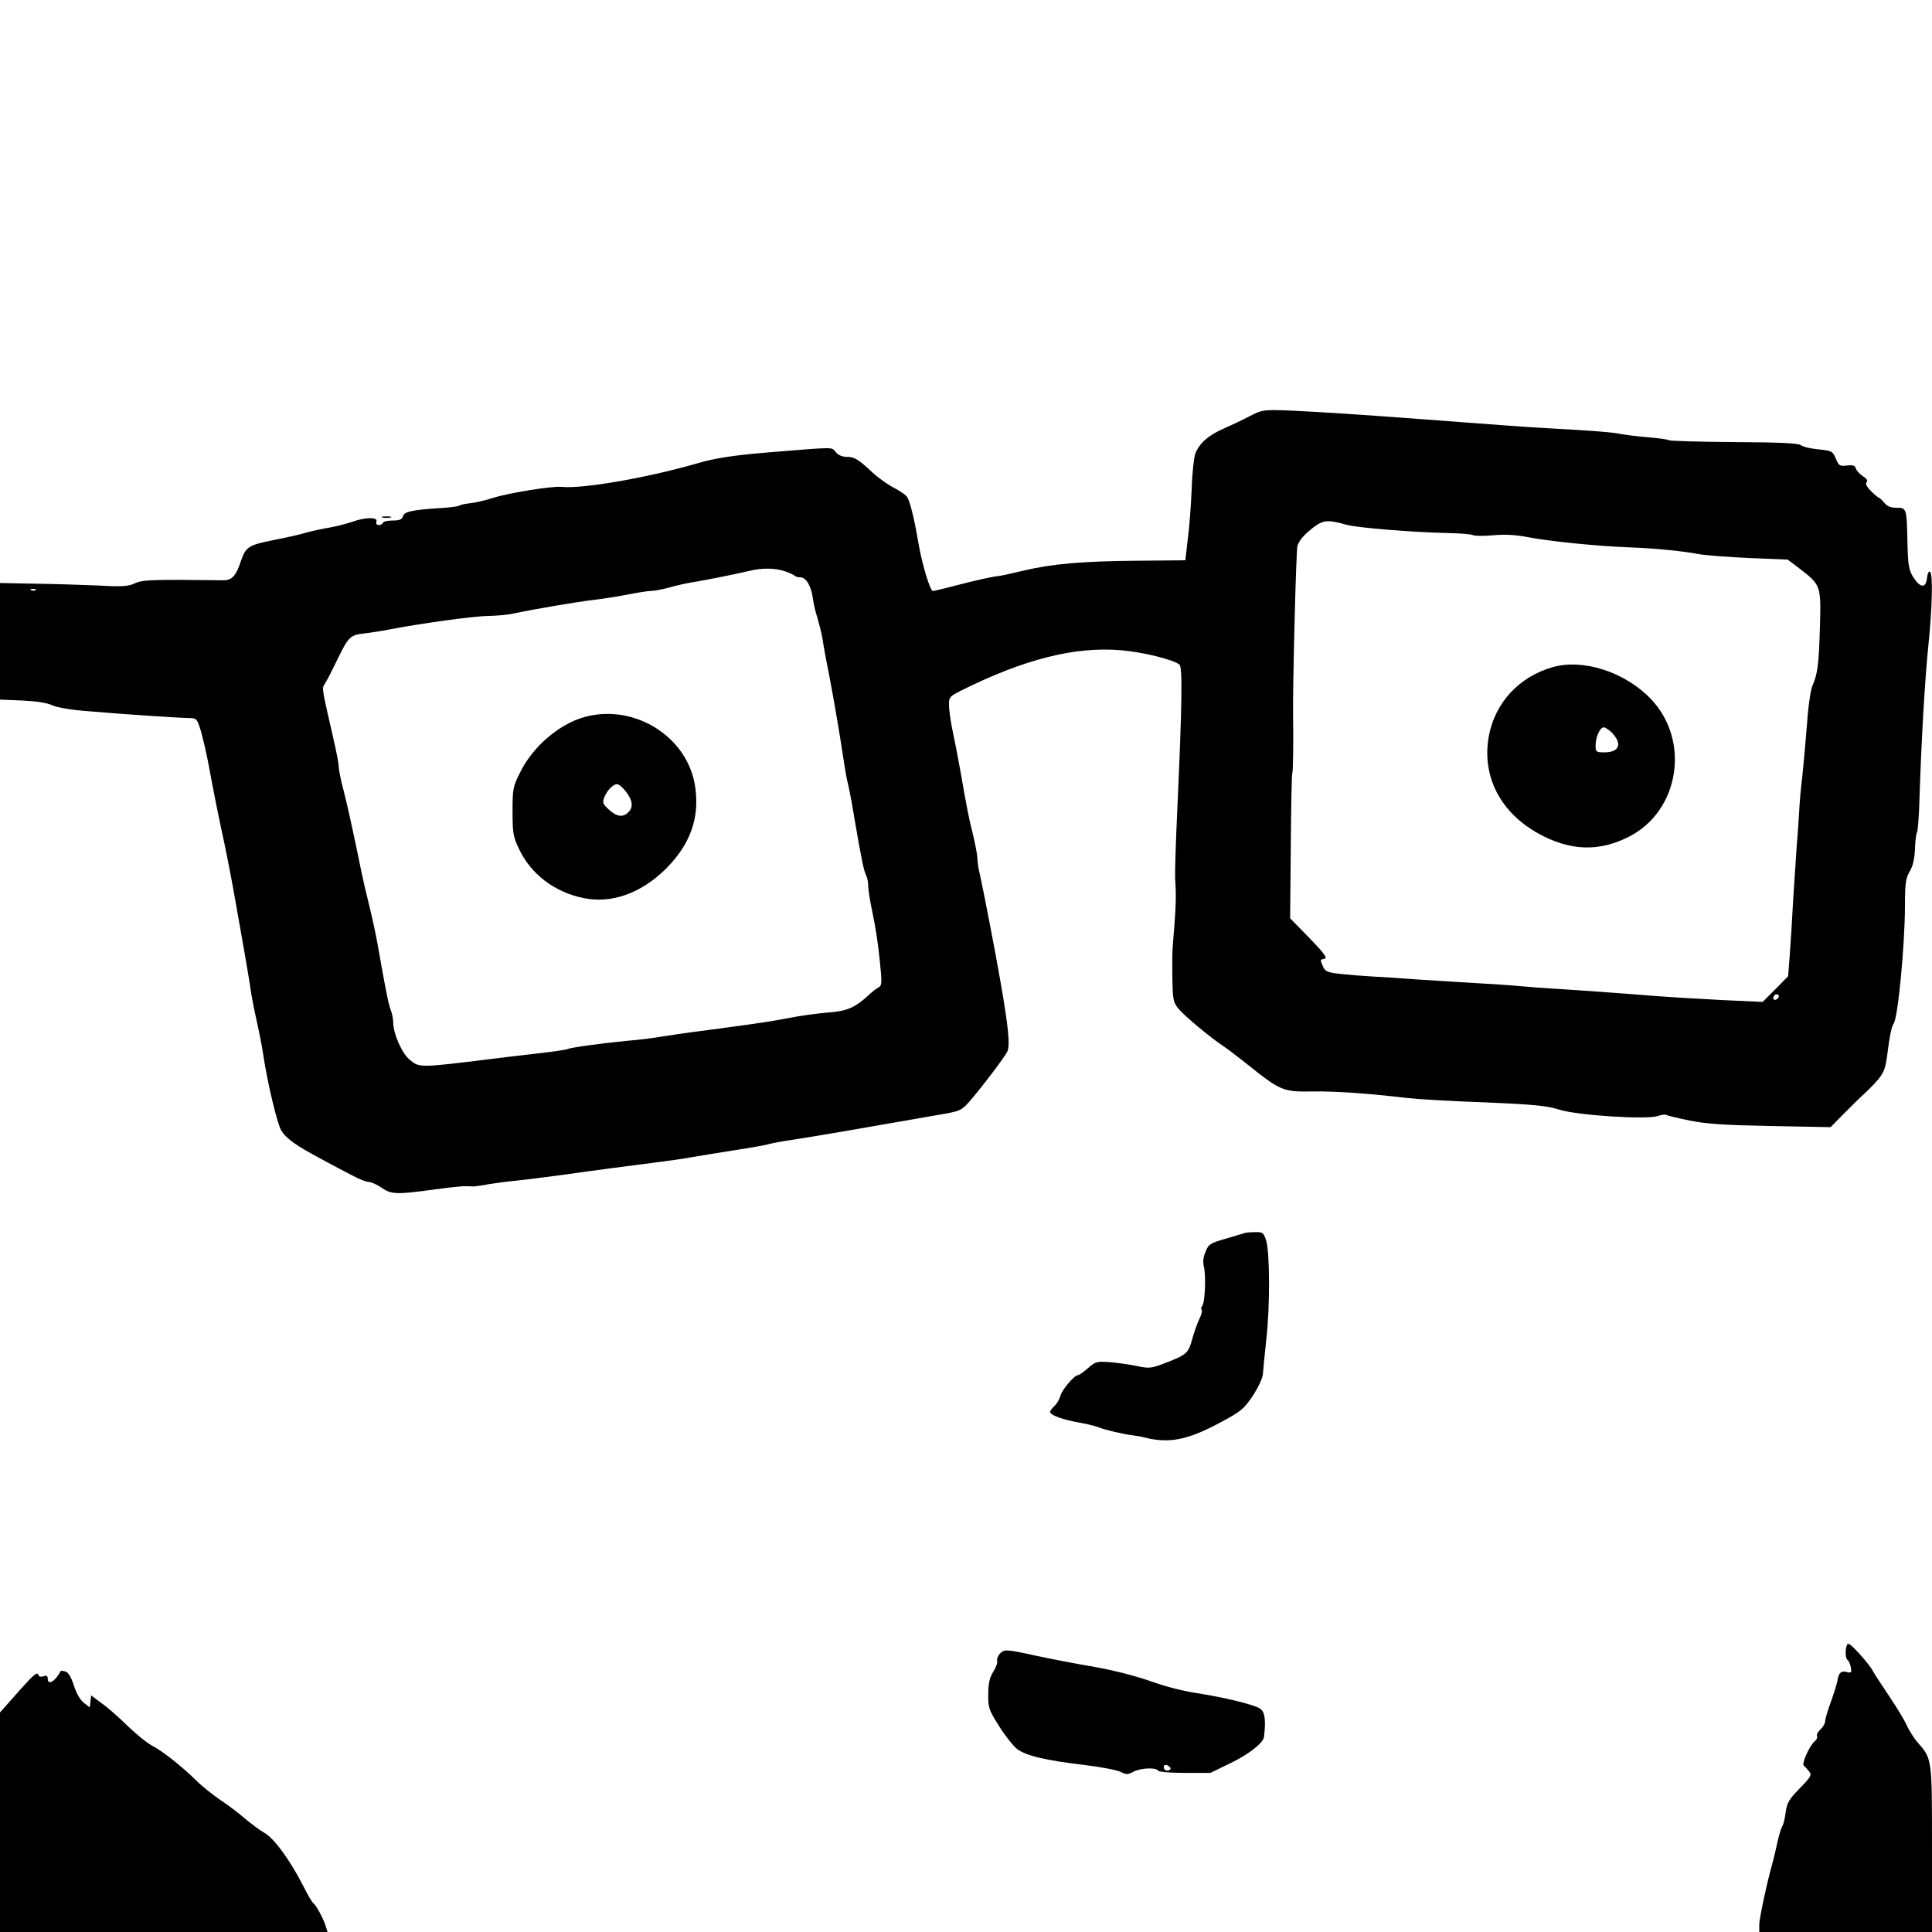
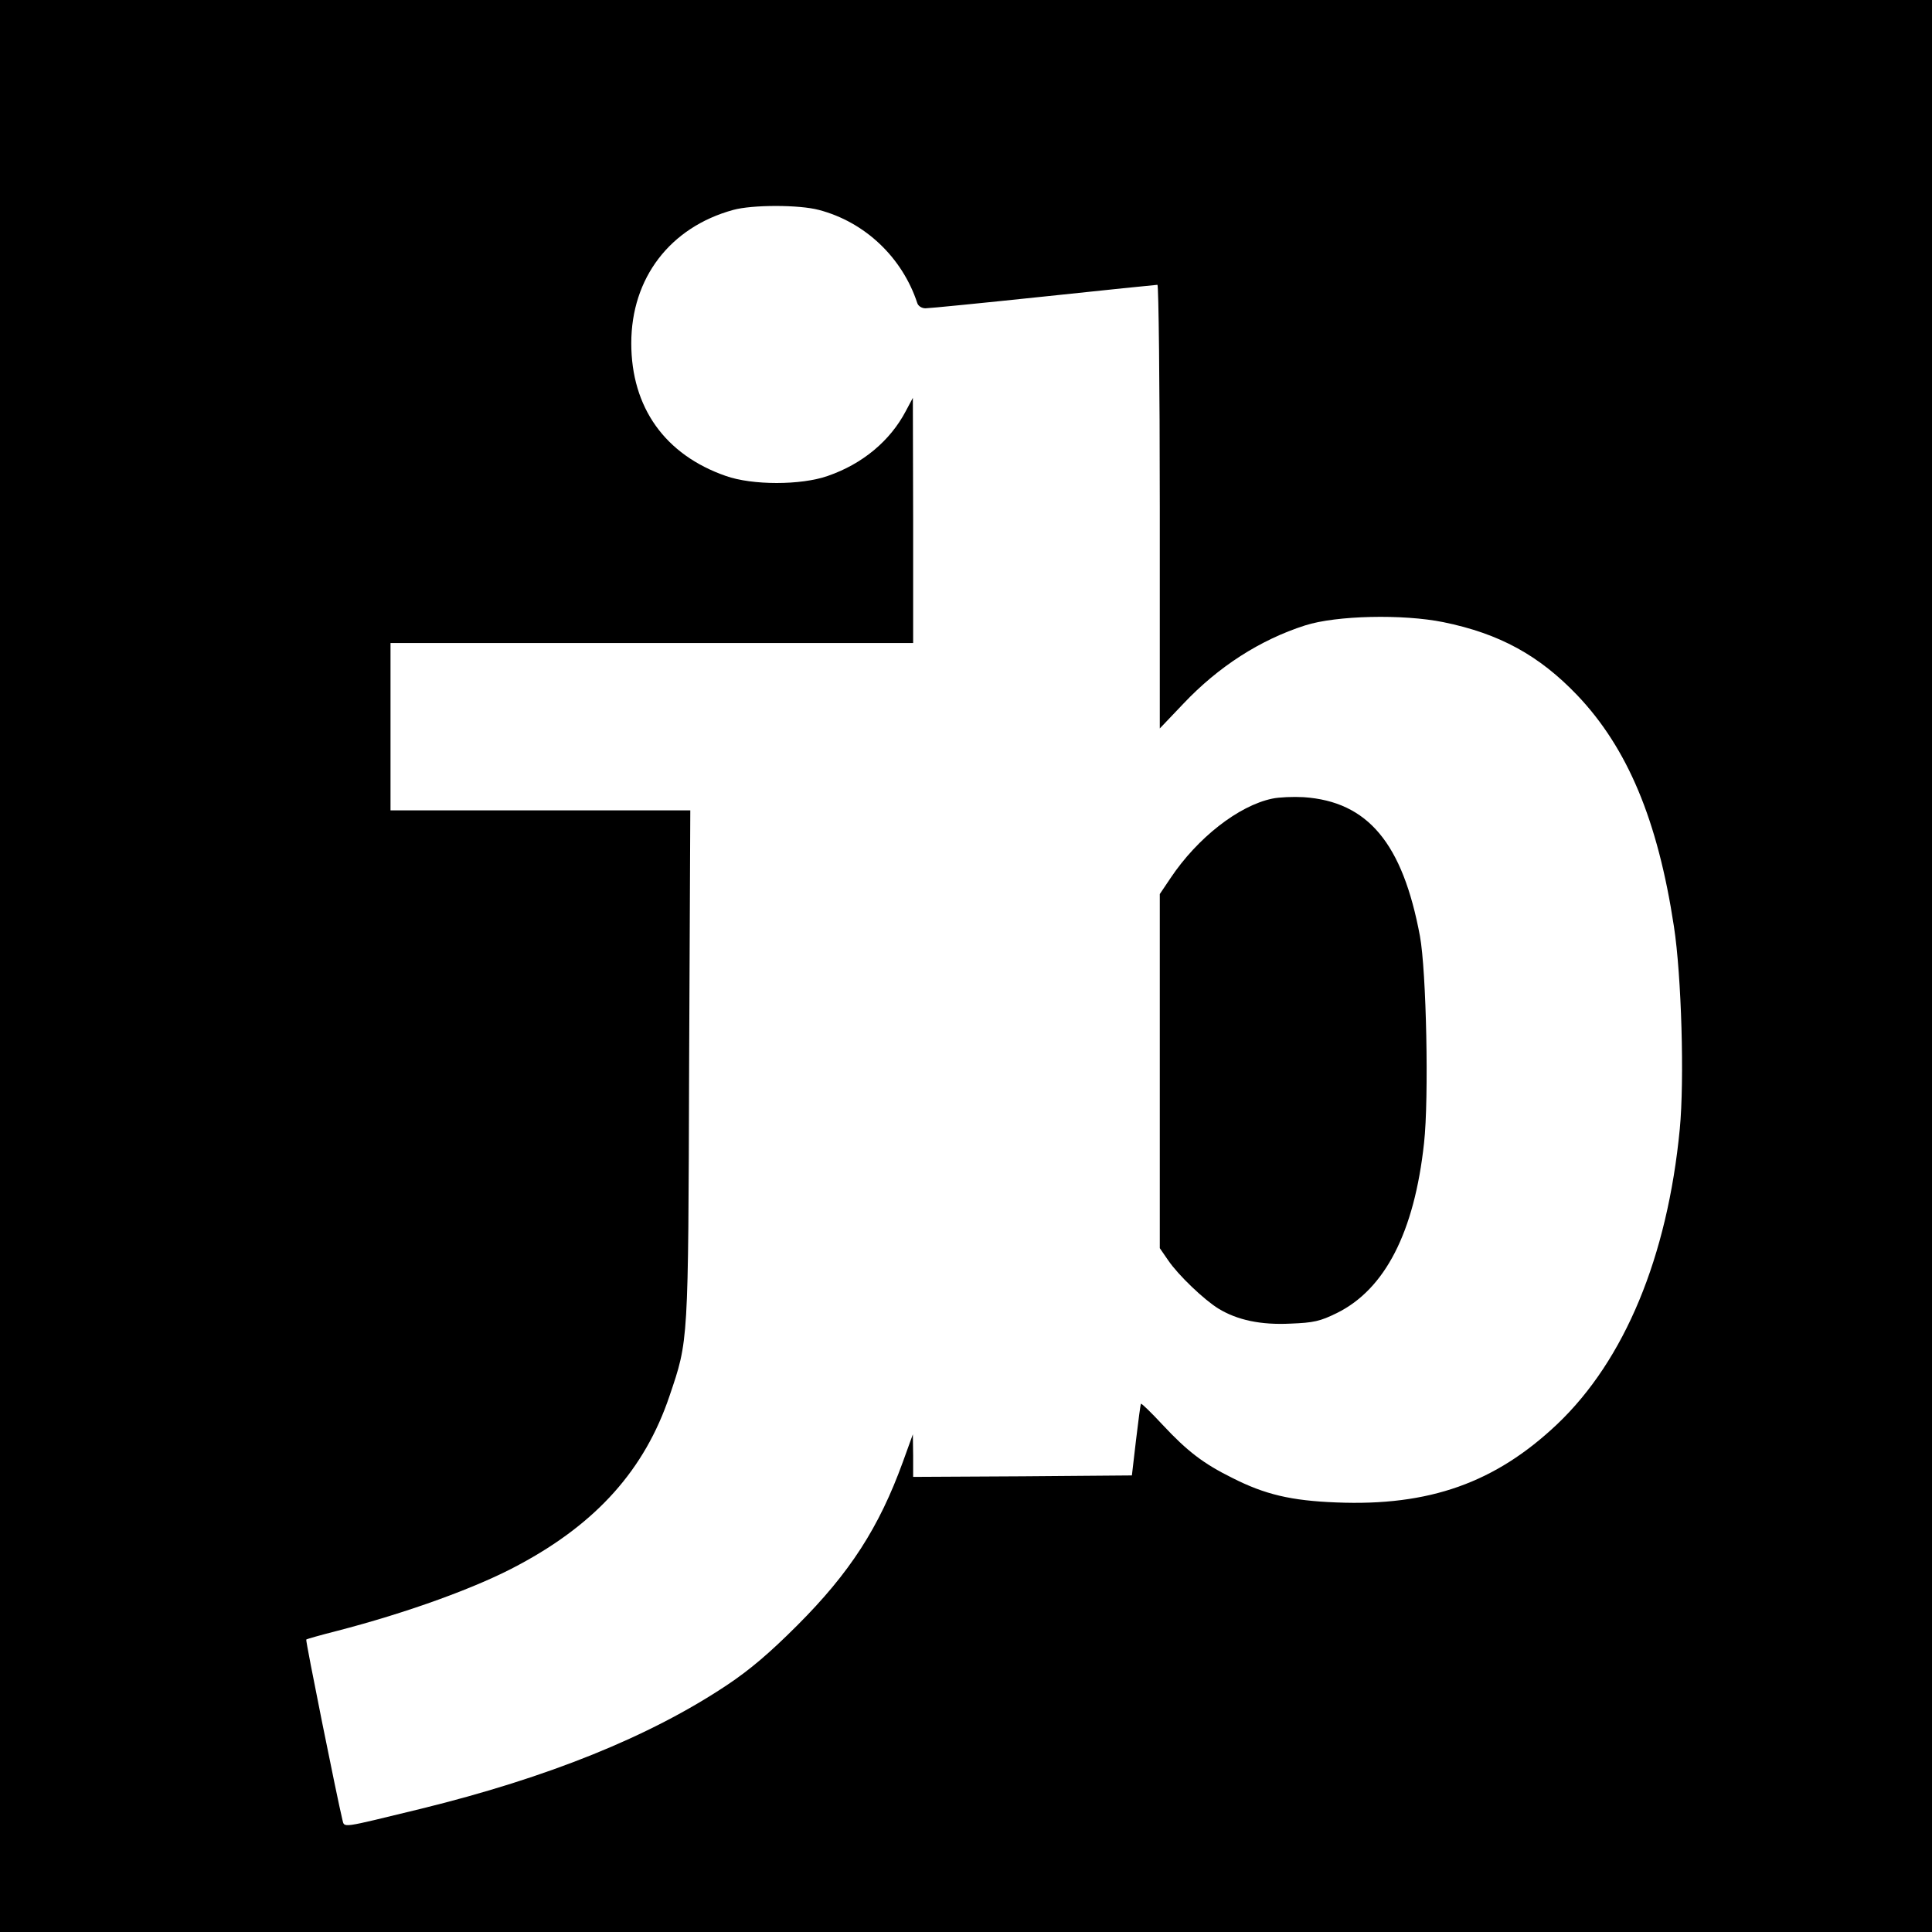
- <svg xmlns="http://www.w3.org/2000/svg" version="1.0" width="850pt" height="850pt" viewBox="0 0 850 850" preserveAspectRatio="xMidYMid meet">
-   <g transform="translate(0,850) scale(0.1,-0.1)" fill="#000000" stroke="none">
-     <path d="M5500 6670 c-30 -16 -83 -41 -117 -56 -68 -30 -105 -63 -124 -109 -6 -16 -14 -86 -16 -155 -3 -69 -10 -168 -17 -220 l-11 -95 -210 -2 c-247 -2 -376 -14 -500 -43 -49 -12 -99 -23 -110 -24 -35 -4 -97 -18 -190 -42 -49 -13 -95 -24 -101 -24 -12 0 -49 123 -64 215 -18 107 -38 186 -51 201 -7 9 -33 26 -58 39 -25 13 -66 42 -91 65 -64 60 -81 70 -115 70 -19 0 -38 8 -48 21 -20 23 4 23 -292 -1 -140 -11 -236 -25 -305 -45 -221 -65 -515 -117 -610 -107 -42 4 -235 -27 -302 -49 -35 -11 -79 -21 -99 -23 -20 -2 -41 -6 -47 -10 -6 -4 -42 -9 -79 -11 -129 -8 -165 -16 -170 -36 -4 -14 -14 -19 -44 -19 -21 0 -41 -4 -44 -10 -10 -16 -35 -12 -29 5 8 21 -49 20 -107 -1 -24 -8 -69 -20 -99 -25 -30 -5 -77 -15 -105 -23 -27 -8 -89 -22 -136 -31 -116 -23 -127 -30 -149 -93 -21 -65 -39 -85 -77 -85 -318 4 -356 2 -389 -13 -29 -14 -56 -16 -162 -10 -70 3 -196 7 -279 8 l-153 3 0 -256 0 -257 98 -4 c62 -3 109 -10 132 -21 22 -10 85 -21 170 -27 153 -13 377 -28 431 -29 35 -1 36 -3 53 -58 9 -32 23 -92 31 -133 29 -157 48 -249 71 -355 13 -60 35 -175 49 -255 14 -80 34 -194 45 -255 10 -60 22 -130 25 -155 4 -25 15 -81 25 -125 10 -44 23 -109 28 -145 19 -126 61 -301 79 -333 22 -36 63 -66 178 -127 44 -24 104 -56 134 -71 29 -16 62 -29 73 -29 10 0 36 -11 56 -25 43 -30 66 -31 227 -9 66 9 129 16 140 15 11 0 27 0 35 -1 8 0 40 4 70 10 30 5 82 12 115 15 33 3 128 15 210 26 155 22 287 39 435 58 47 6 110 15 140 21 30 5 114 19 185 30 72 11 139 23 150 27 10 3 58 12 105 19 112 17 307 51 673 115 63 12 70 15 111 63 55 65 142 180 157 208 14 26 6 108 -30 313 -19 112 -76 407 -91 473 -6 23 -10 53 -10 67 0 13 -9 59 -19 102 -19 75 -28 122 -56 283 -16 87 -21 113 -38 195 -6 33 -12 76 -12 95 0 32 4 37 50 60 280 140 505 197 710 179 96 -9 225 -40 254 -63 14 -11 12 -172 -10 -651 -6 -132 -10 -260 -9 -285 5 -75 4 -121 -4 -222 -10 -122 -9 -105 -8 -225 2 -93 4 -104 28 -132 26 -32 147 -132 197 -164 15 -10 64 -47 109 -83 140 -112 154 -118 277 -116 100 2 248 -8 424 -29 43 -5 196 -14 340 -19 215 -9 274 -15 327 -32 79 -25 386 -45 433 -28 16 5 33 8 37 5 5 -3 51 -14 104 -25 75 -15 150 -20 358 -24 l262 -5 56 57 c31 31 72 72 91 89 79 75 91 94 100 157 13 101 21 140 30 152 19 24 49 340 50 512 0 106 3 127 21 158 14 24 21 55 23 98 1 34 5 68 9 74 4 7 9 74 11 150 8 254 24 526 39 672 17 165 21 316 7 325 -5 3 -11 -9 -13 -27 -4 -46 -28 -46 -58 -1 -22 34 -25 50 -28 153 -3 156 -4 156 -48 156 -26 0 -42 7 -54 22 -10 12 -21 22 -23 22 -3 0 -19 13 -35 29 -19 19 -26 33 -20 39 7 7 1 16 -16 27 -14 9 -28 24 -31 34 -4 13 -13 16 -39 13 -32 -4 -36 -1 -49 30 -14 33 -18 35 -76 41 -34 3 -68 11 -77 18 -11 9 -88 13 -293 14 -153 1 -283 5 -288 8 -6 4 -46 9 -89 13 -44 3 -97 10 -119 14 -37 8 -125 15 -310 25 -83 4 -283 19 -560 40 -303 23 -468 33 -595 39 -111 4 -117 3 -170 -24z m425 -479 c46 -13 294 -33 440 -36 56 -1 107 -5 114 -9 7 -4 47 -5 90 -1 54 5 101 2 157 -9 96 -18 303 -39 439 -44 113 -4 236 -16 310 -30 28 -5 127 -13 220 -17 l170 -7 53 -40 c93 -72 94 -74 89 -255 -5 -167 -10 -208 -33 -260 -8 -18 -19 -93 -24 -170 -6 -76 -15 -176 -20 -223 -6 -47 -13 -123 -15 -170 -3 -47 -7 -110 -10 -140 -2 -30 -9 -131 -15 -225 -5 -93 -12 -210 -16 -260 l-7 -90 -56 -57 -56 -56 -175 8 c-96 5 -236 13 -310 19 -122 10 -344 26 -505 36 -33 3 -87 7 -120 10 -33 3 -104 7 -157 10 -53 3 -161 10 -240 15 -79 6 -174 12 -213 14 -38 2 -100 7 -136 11 -57 6 -69 11 -78 32 -14 31 -14 31 7 35 13 3 -3 25 -67 91 l-85 87 3 317 c1 175 4 320 7 324 3 5 5 142 3 249 -2 121 13 723 19 747 5 20 24 45 57 72 54 44 71 47 160 22z m-2473 -204 c21 -7 41 -16 44 -20 4 -4 15 -7 25 -7 25 0 47 -36 55 -90 3 -25 12 -64 20 -87 7 -24 18 -66 23 -95 4 -29 17 -100 29 -158 24 -127 48 -269 63 -370 6 -41 14 -88 19 -105 4 -16 18 -86 29 -155 32 -187 42 -233 52 -252 5 -10 9 -31 9 -48 0 -17 9 -70 19 -118 11 -48 25 -139 31 -202 11 -107 11 -115 -6 -125 -10 -5 -27 -19 -39 -30 -62 -58 -98 -74 -185 -80 -47 -4 -119 -14 -160 -22 -73 -14 -119 -22 -285 -44 -44 -6 -111 -15 -150 -20 -38 -5 -97 -14 -130 -19 -33 -6 -103 -15 -155 -19 -113 -11 -251 -30 -261 -36 -4 -3 -65 -12 -136 -20 -70 -8 -165 -19 -210 -25 -308 -38 -308 -38 -351 -2 -34 28 -72 115 -72 164 0 15 -5 39 -11 55 -10 26 -19 70 -55 273 -8 47 -25 128 -38 180 -13 52 -29 120 -35 150 -29 143 -61 292 -80 365 -12 44 -21 91 -21 104 0 13 -11 69 -24 125 -49 213 -50 217 -39 234 17 28 30 54 63 122 43 88 53 97 113 103 29 4 77 11 107 17 145 28 379 60 439 60 36 1 86 5 111 11 95 20 278 51 354 60 43 5 111 16 152 24 40 8 84 15 98 15 14 0 51 7 83 16 32 9 82 20 110 24 49 8 160 30 243 49 54 13 111 12 152 -2z m-3295 -83 c-3 -3 -12 -4 -19 -1 -8 3 -5 6 6 6 11 1 17 -2 13 -5z m7664 -1797 c-13 -13 -26 -3 -16 12 3 6 11 8 17 5 6 -4 6 -10 -1 -17z" />
-     <path d="M6832 5565 c-149 -42 -255 -157 -282 -305 -31 -174 49 -332 216 -426 140 -78 268 -83 401 -15 222 113 271 423 96 606 -113 118 -297 178 -431 140z m263 -292 c43 -48 28 -83 -37 -83 -35 0 -38 2 -38 30 0 37 19 80 36 80 7 0 25 -12 39 -27z" />
-     <path d="M2570 5345 c-112 -32 -227 -131 -282 -244 -31 -61 -33 -72 -33 -171 0 -93 3 -112 27 -162 52 -113 157 -193 285 -219 124 -26 254 21 364 130 105 106 147 220 128 356 -30 222 -267 372 -489 310z m184 -328 c30 -39 33 -69 10 -91 -23 -23 -50 -20 -85 12 -26 24 -29 30 -21 53 13 32 39 59 57 59 8 0 25 -15 39 -33z" />
-     <path d="M1683 6223 c9 -2 25 -2 35 0 9 3 1 5 -18 5 -19 0 -27 -2 -17 -5z" />
-     <path d="M5475 3075 c-5 -2 -43 -13 -83 -25 -67 -19 -75 -24 -88 -57 -10 -23 -13 -46 -7 -67 9 -40 5 -157 -8 -172 -5 -6 -6 -14 -2 -17 3 -4 -1 -22 -10 -39 -9 -18 -23 -59 -32 -90 -17 -63 -24 -69 -130 -109 -50 -19 -62 -20 -113 -9 -31 7 -85 14 -118 17 -58 4 -64 3 -97 -26 -19 -17 -39 -31 -44 -31 -16 0 -71 -64 -78 -92 -4 -14 -15 -34 -26 -44 -10 -9 -19 -21 -19 -26 0 -14 58 -35 130 -47 36 -7 74 -16 85 -21 23 -10 107 -30 150 -35 17 -2 37 -6 45 -8 110 -29 191 -14 332 61 98 52 110 62 149 120 24 36 43 77 45 95 1 18 8 86 15 152 17 145 16 388 -1 439 -11 33 -15 36 -48 35 -20 0 -41 -2 -47 -4z" />
-     <path d="M8126 1263 c-9 -22 -7 -61 3 -67 5 -3 11 -17 14 -32 4 -23 2 -25 -19 -20 -24 6 -35 -4 -40 -38 -2 -12 -14 -52 -28 -91 -14 -38 -26 -78 -26 -87 0 -10 -9 -26 -21 -37 -12 -11 -18 -24 -15 -29 3 -5 -1 -16 -10 -23 -23 -19 -59 -100 -48 -107 5 -4 15 -15 23 -25 13 -16 9 -24 -41 -75 -48 -49 -56 -64 -62 -106 -3 -27 -10 -54 -14 -60 -5 -6 -14 -36 -21 -66 -6 -30 -16 -71 -21 -90 -27 -95 -60 -251 -60 -279 l0 -31 380 0 380 0 0 365 c0 402 1 396 -64 470 -15 17 -35 49 -46 72 -10 24 -46 82 -78 130 -33 49 -65 98 -72 111 -6 13 -33 47 -60 77 -36 39 -50 50 -54 38z" />
-     <path d="M4398 1223 c-9 -10 -13 -24 -11 -30 3 -7 -5 -29 -17 -48 -16 -25 -22 -52 -22 -98 -1 -60 2 -69 48 -142 27 -43 63 -88 79 -100 38 -29 124 -50 295 -70 74 -9 147 -23 161 -31 24 -12 31 -12 55 1 33 17 100 20 109 5 4 -6 54 -10 118 -10 l112 0 91 44 c78 38 142 88 145 114 9 75 4 109 -16 124 -22 17 -157 50 -280 69 -59 9 -130 27 -190 48 -85 30 -181 54 -280 71 -60 10 -164 30 -230 44 -141 31 -147 31 -167 9z m752 -504 c0 -5 -7 -9 -15 -9 -8 0 -15 7 -15 15 0 9 6 12 15 9 8 -4 15 -10 15 -15z" />
-     <path d="M130 1111 c-19 -20 -56 -61 -82 -91 l-48 -54 0 -483 0 -483 721 0 720 0 -7 23 c-10 34 -43 95 -54 102 -6 4 -27 39 -46 78 -58 113 -128 210 -172 234 -21 12 -58 40 -83 61 -24 21 -72 58 -107 81 -35 24 -85 63 -110 89 -64 62 -149 130 -195 153 -21 11 -67 49 -104 84 -36 36 -87 81 -114 100 l-48 36 -3 -27 -3 -26 -27 21 c-16 13 -33 43 -43 76 -12 36 -24 57 -37 61 -11 3 -20 4 -21 2 -24 -46 -57 -65 -57 -33 0 12 -6 15 -19 10 -12 -4 -21 -1 -23 8 -2 9 -15 2 -38 -22z" />
+ <svg xmlns="http://www.w3.org/2000/svg" version="1.0" width="658pt" height="658pt" viewBox="0 0 658 658" preserveAspectRatio="xMidYMid meet">
+   <g transform="translate(0,658) scale(0.1,-0.1)" fill="#000000" stroke="none">
+     <path d="M0 3290 l0 -3290 3290 0 3290 0 0 3290 0 3290 -3290 0 -3290 0 0 -3290z m2789 2575 c157 -41 284 -162 335 -317 3 -10 15 -18 28 -18 13 0 194 18 403 40 208 22 383 40 387 40 4 0 8 -340 8 -756 l0 -755 80 84 c120 127 262 218 415 267 106 34 333 39 471 11 191 -39 326 -113 456 -249 171 -180 274 -425 329 -787 26 -168 36 -524 20 -690 -42 -436 -188 -787 -417 -1005 -211 -200 -436 -280 -753 -267 -154 6 -243 27 -355 84 -97 48 -152 90 -236 180 -39 42 -72 74 -74 72 -2 -2 -9 -58 -17 -124 l-14 -120 -372 -3 -373 -2 0 72 -1 73 -34 -94 c-81 -223 -180 -377 -360 -557 -94 -94 -161 -151 -239 -203 -264 -176 -610 -315 -1041 -421 -280 -68 -261 -66 -269 -37 -18 74 -126 610 -123 613 2 2 48 15 103 29 240 62 481 149 622 226 265 142 428 325 512 574 65 192 64 173 67 1128 l4 867 -511 0 -510 0 0 285 0 285 890 0 890 0 0 418 -1 417 -24 -45 c-53 -101 -147 -180 -266 -221 -91 -32 -257 -32 -347 0 -207 72 -322 233 -322 452 0 222 132 395 347 454 65 18 225 18 292 0z" />
+     <path d="M4333 3860 c-115 -24 -255 -134 -346 -270 l-37 -55 0 -603 0 -603 29 -42 c34 -50 122 -134 171 -164 64 -39 144 -56 245 -51 79 3 101 8 158 36 164 81 264 275 297 579 17 152 8 586 -14 705 -59 316 -177 458 -396 473 -36 2 -84 0 -107 -5z" />
  </g>
</svg>
